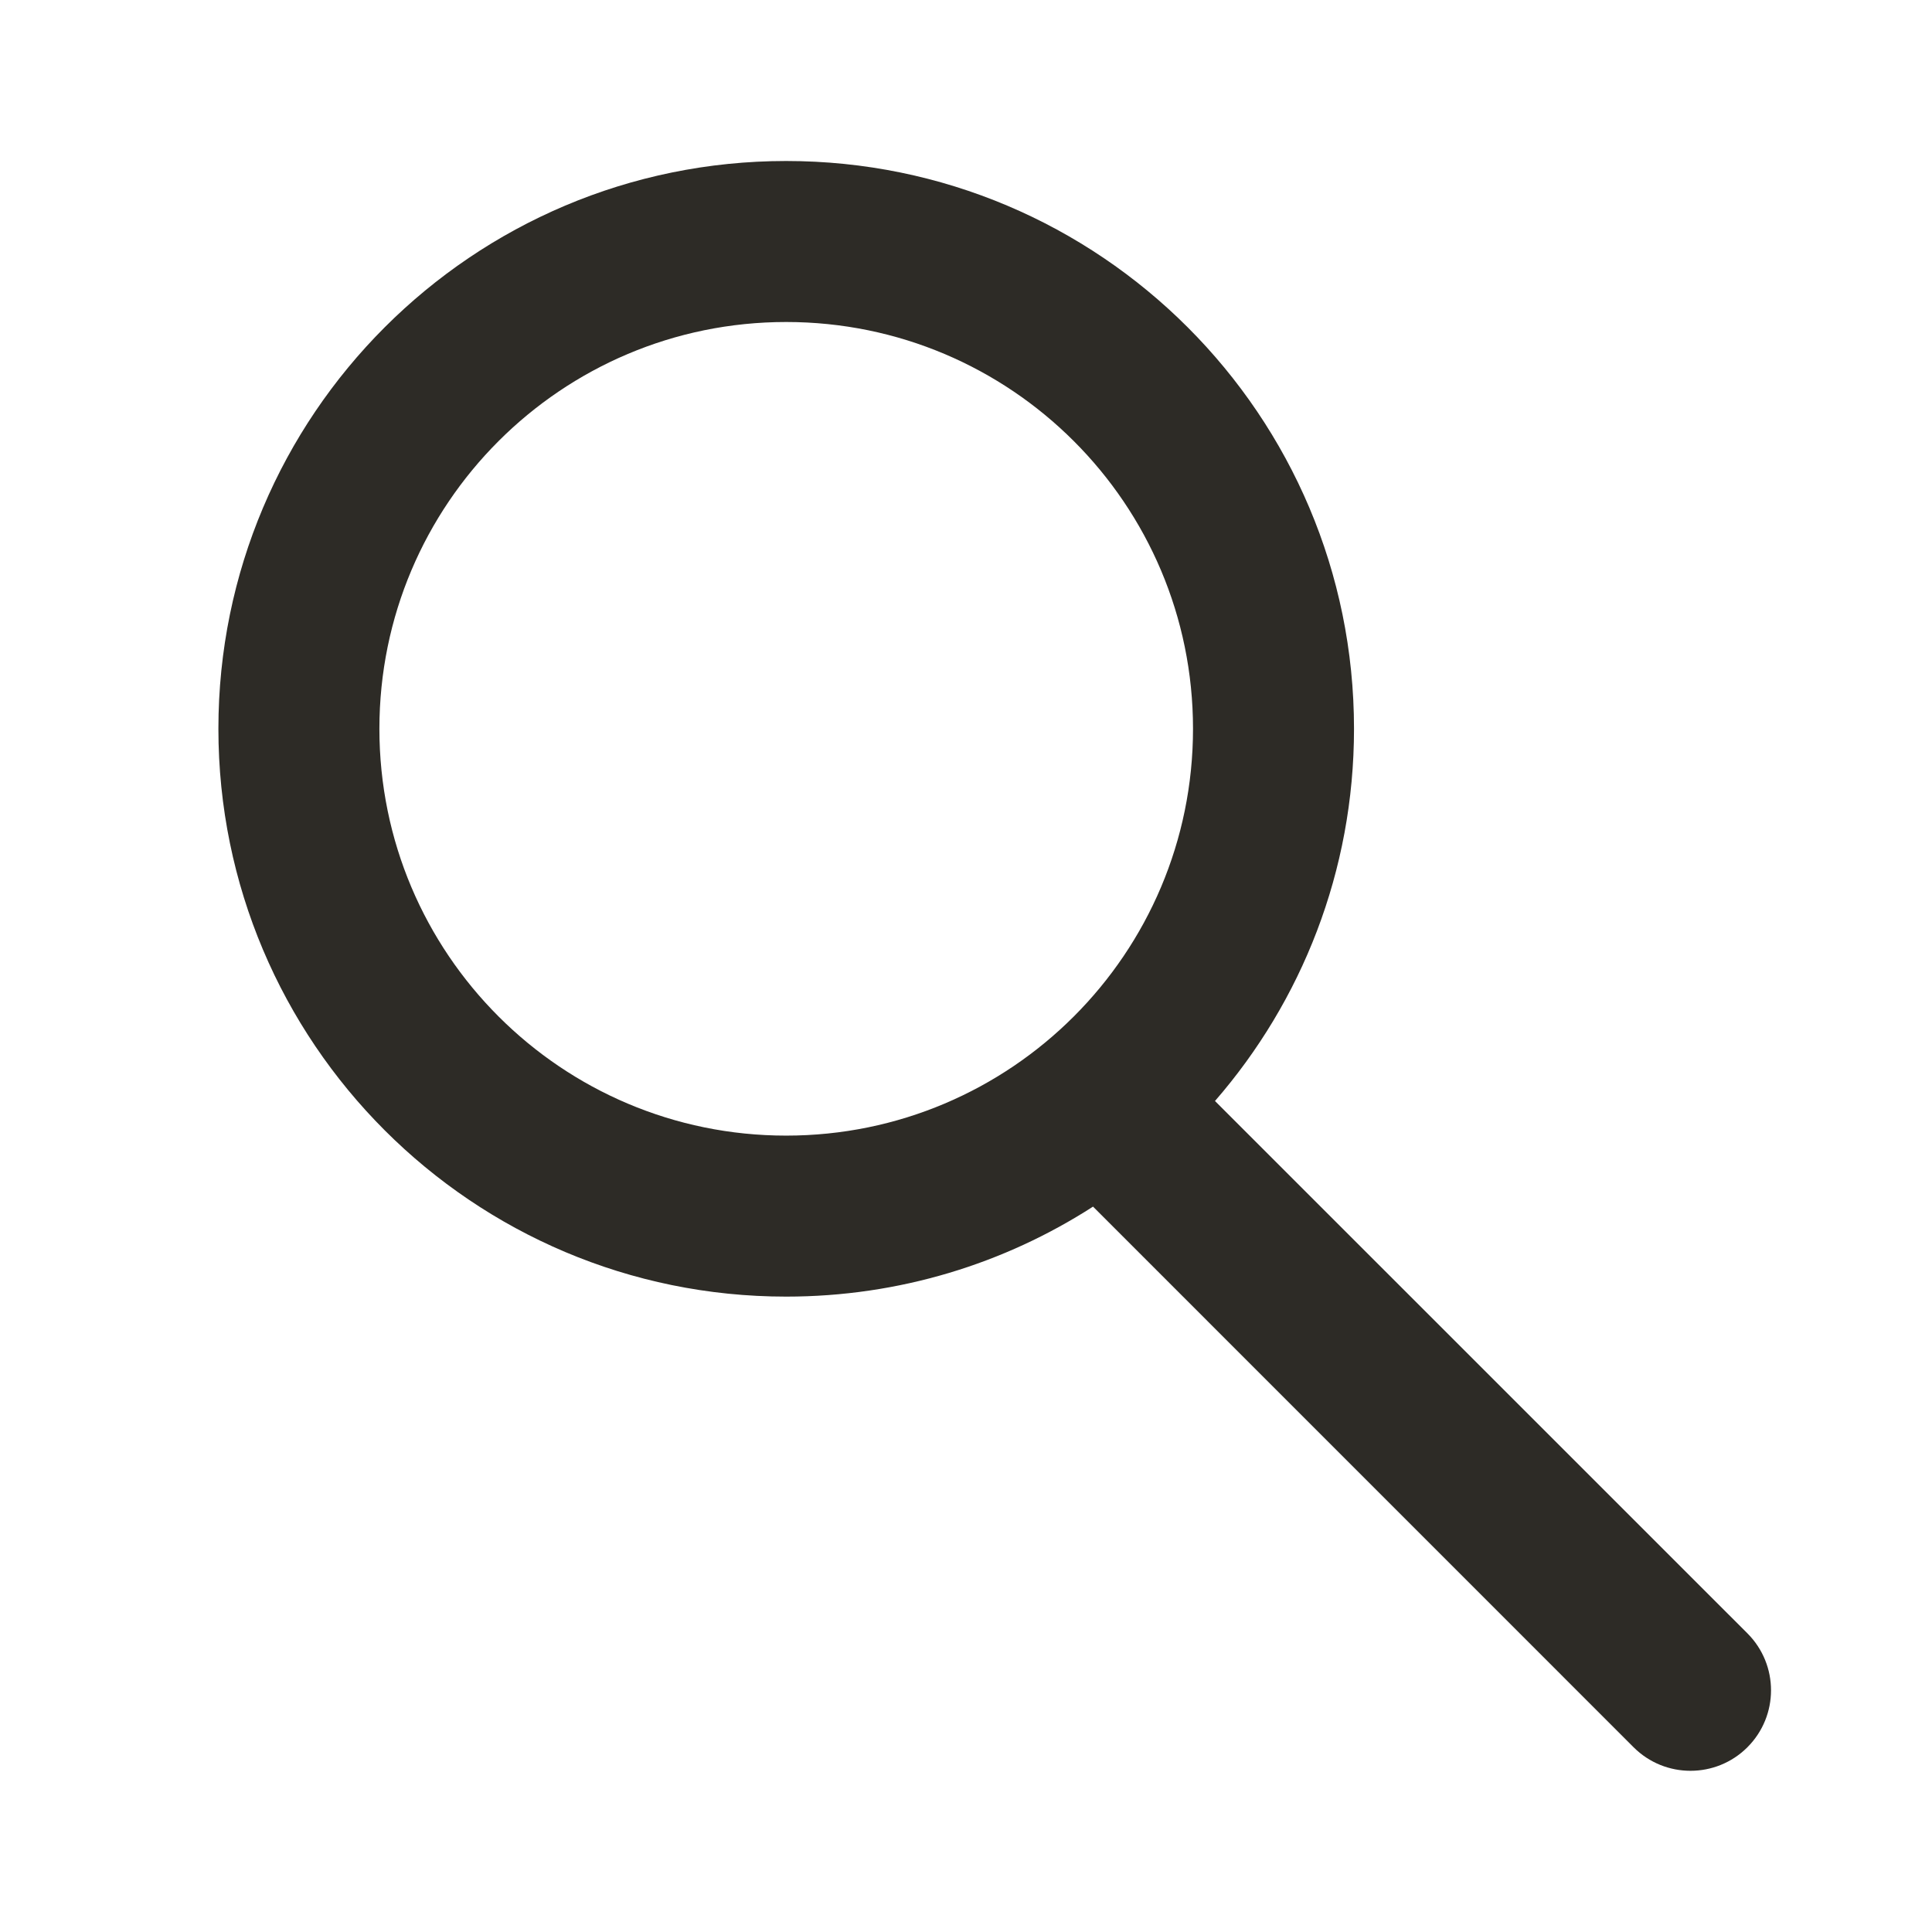
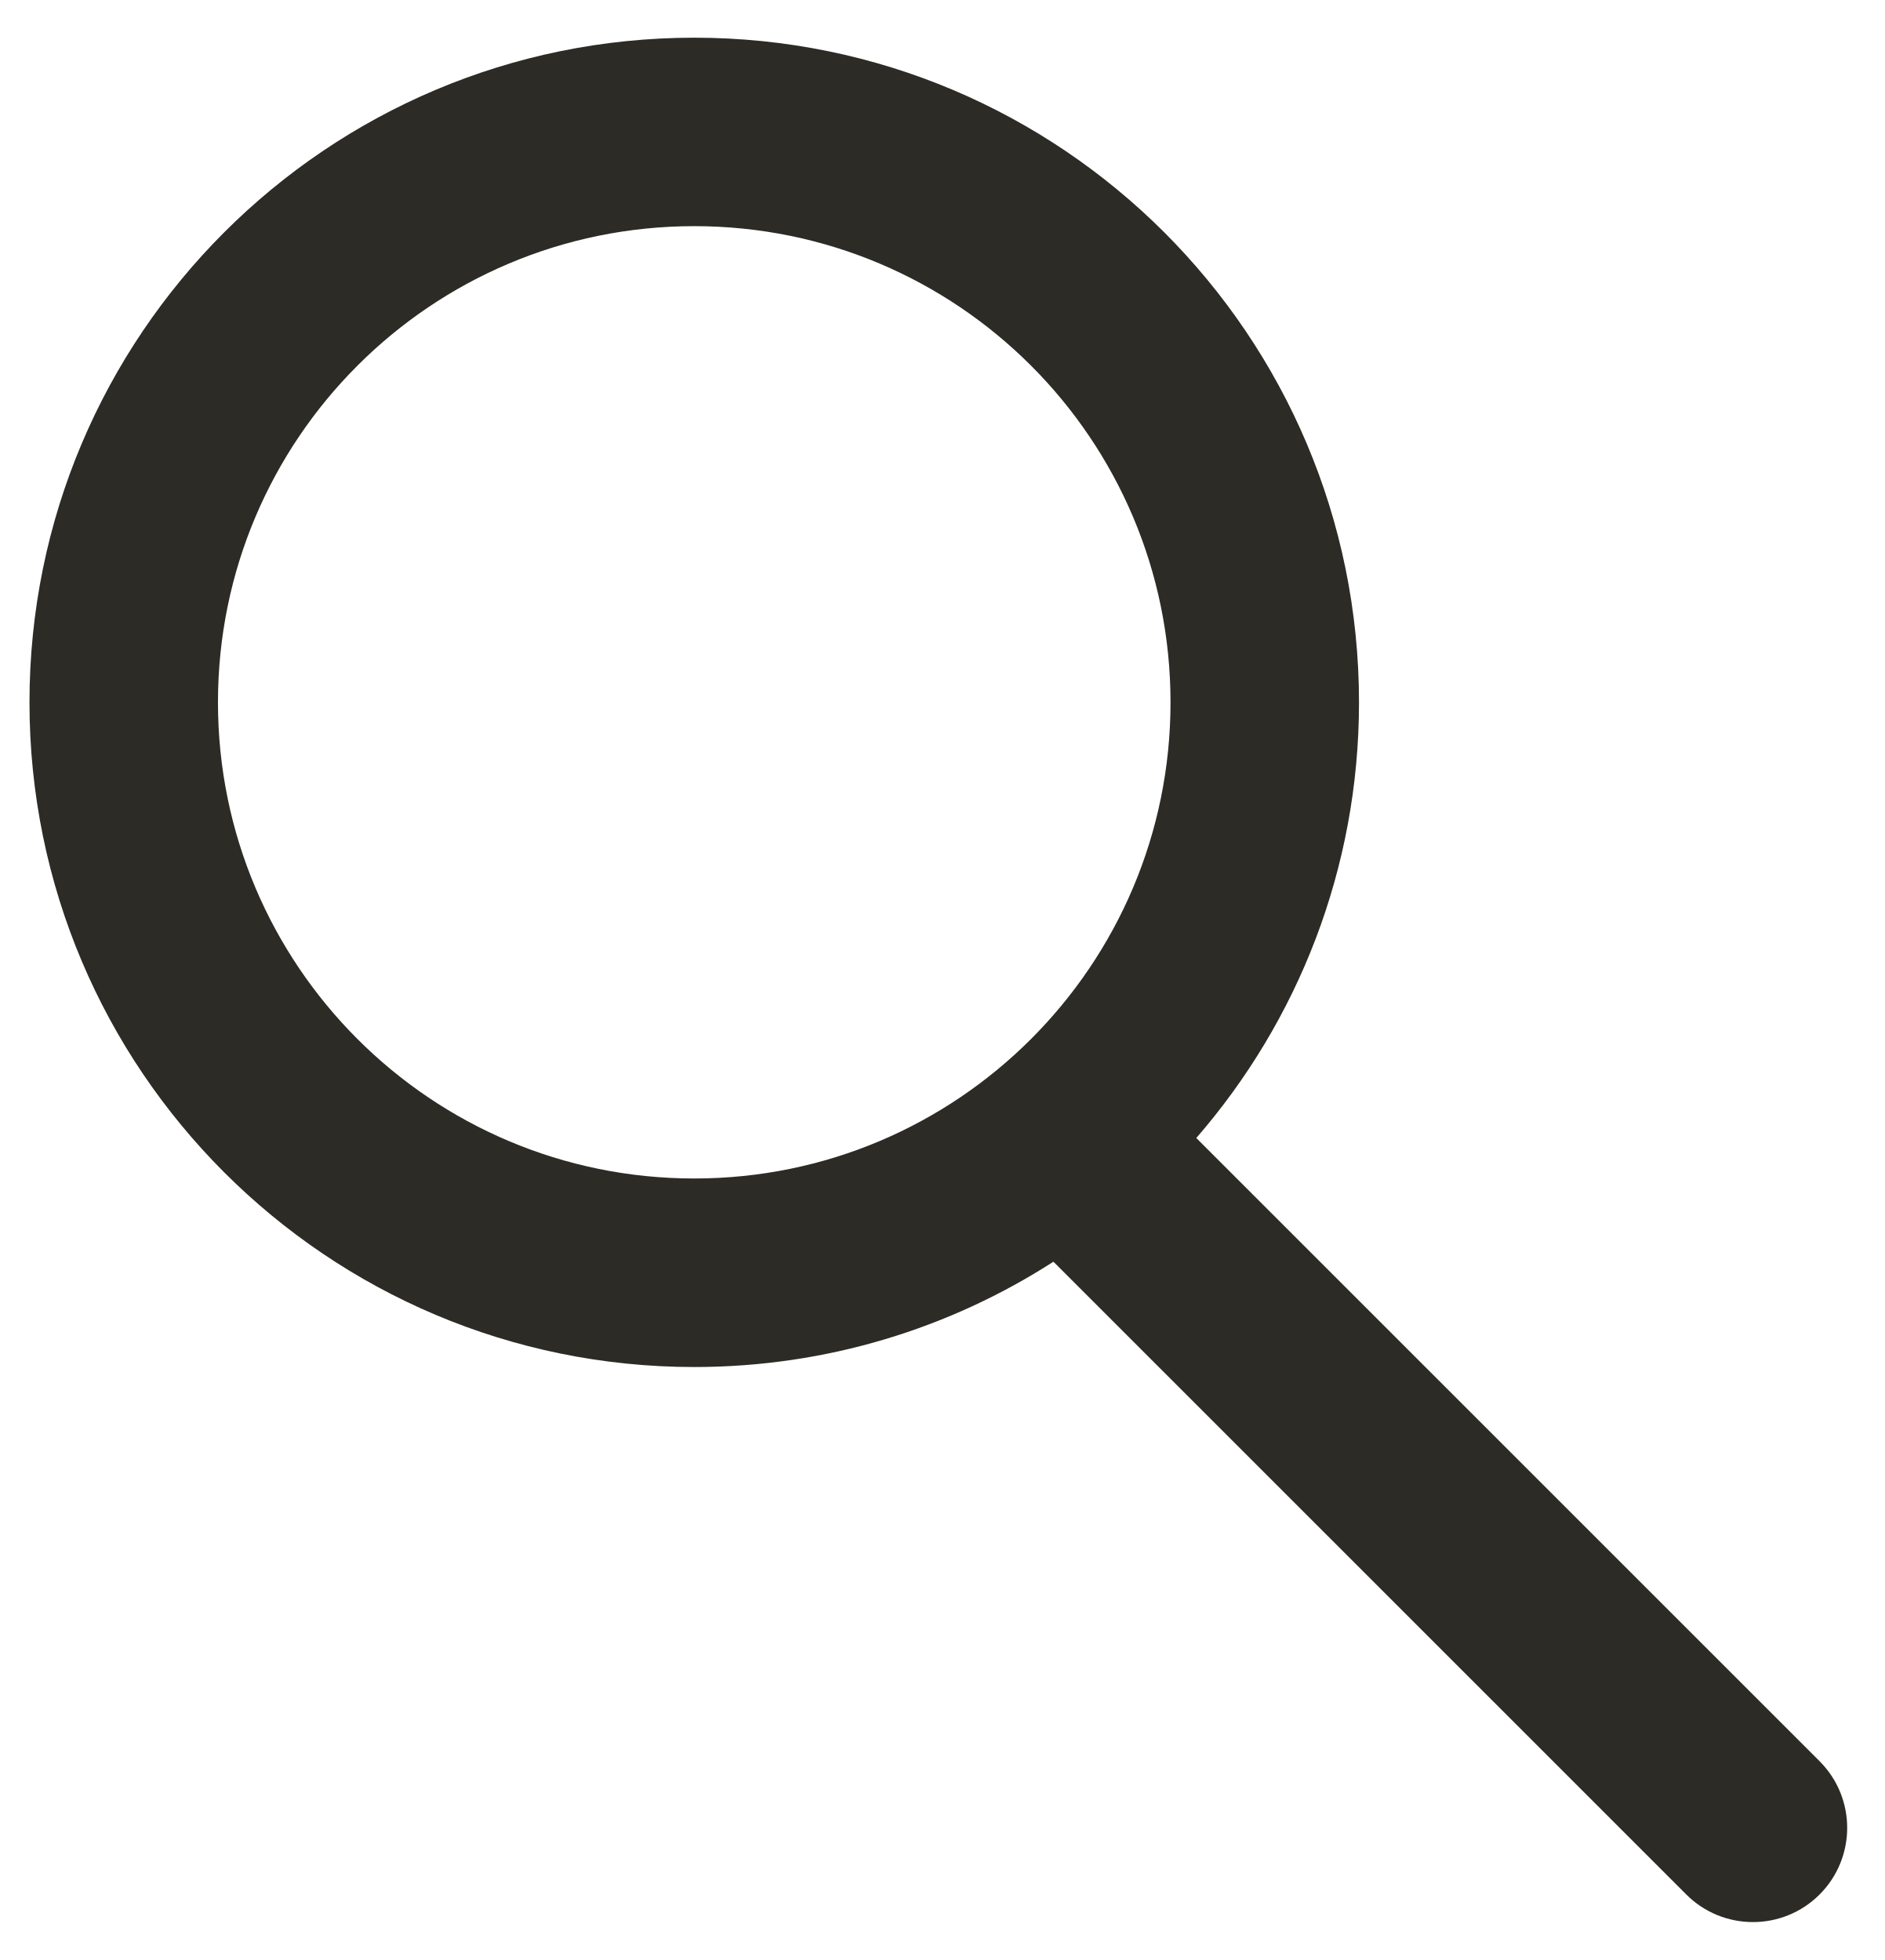
- <svg xmlns="http://www.w3.org/2000/svg" width="24" height="24" viewBox="0 0 24 24" fill="none">
-   <path fill-rule="evenodd" clip-rule="evenodd" d="M2.713 9.053C2.713 12.949 5.871 16.107 9.766 16.107C11.17 16.107 12.479 15.697 13.578 14.989L20.293 21.705C20.683 22.095 21.317 22.095 21.707 21.705C22.098 21.314 22.098 20.681 21.707 20.29L15.093 13.677C16.169 12.439 16.82 10.822 16.82 9.053C16.82 5.158 13.662 2 9.766 2C5.871 2 2.713 5.158 2.713 9.053ZM4.713 9.053C4.713 11.844 6.975 14.107 9.766 14.107C12.557 14.107 14.82 11.844 14.82 9.053C14.82 6.262 12.557 4 9.766 4C6.975 4 4.713 6.262 4.713 9.053Z" fill="#2D2B26" />
+ <svg xmlns="http://www.w3.org/2000/svg" width="25" height="26" viewBox="0 0 25 26" fill="none">
+   <path fill-rule="evenodd" clip-rule="evenodd" d="M0.391 9.317C0.391 14.186 4.338 18.134 9.208 18.134C10.963 18.134 12.598 17.621 13.972 16.737L22.366 25.131C22.854 25.619 23.646 25.619 24.134 25.131C24.622 24.643 24.622 23.851 24.134 23.363L15.867 15.096C17.211 13.548 18.025 11.527 18.025 9.317C18.025 4.447 14.077 0.5 9.208 0.5C4.338 0.5 0.391 4.447 0.391 9.317ZM2.891 9.317C2.891 12.805 5.719 15.633 9.208 15.633C12.697 15.633 15.525 12.805 15.525 9.317C15.525 5.828 12.697 3 9.208 3C5.719 3 2.891 5.828 2.891 9.317Z" fill="#2D2B26" />
</svg>
